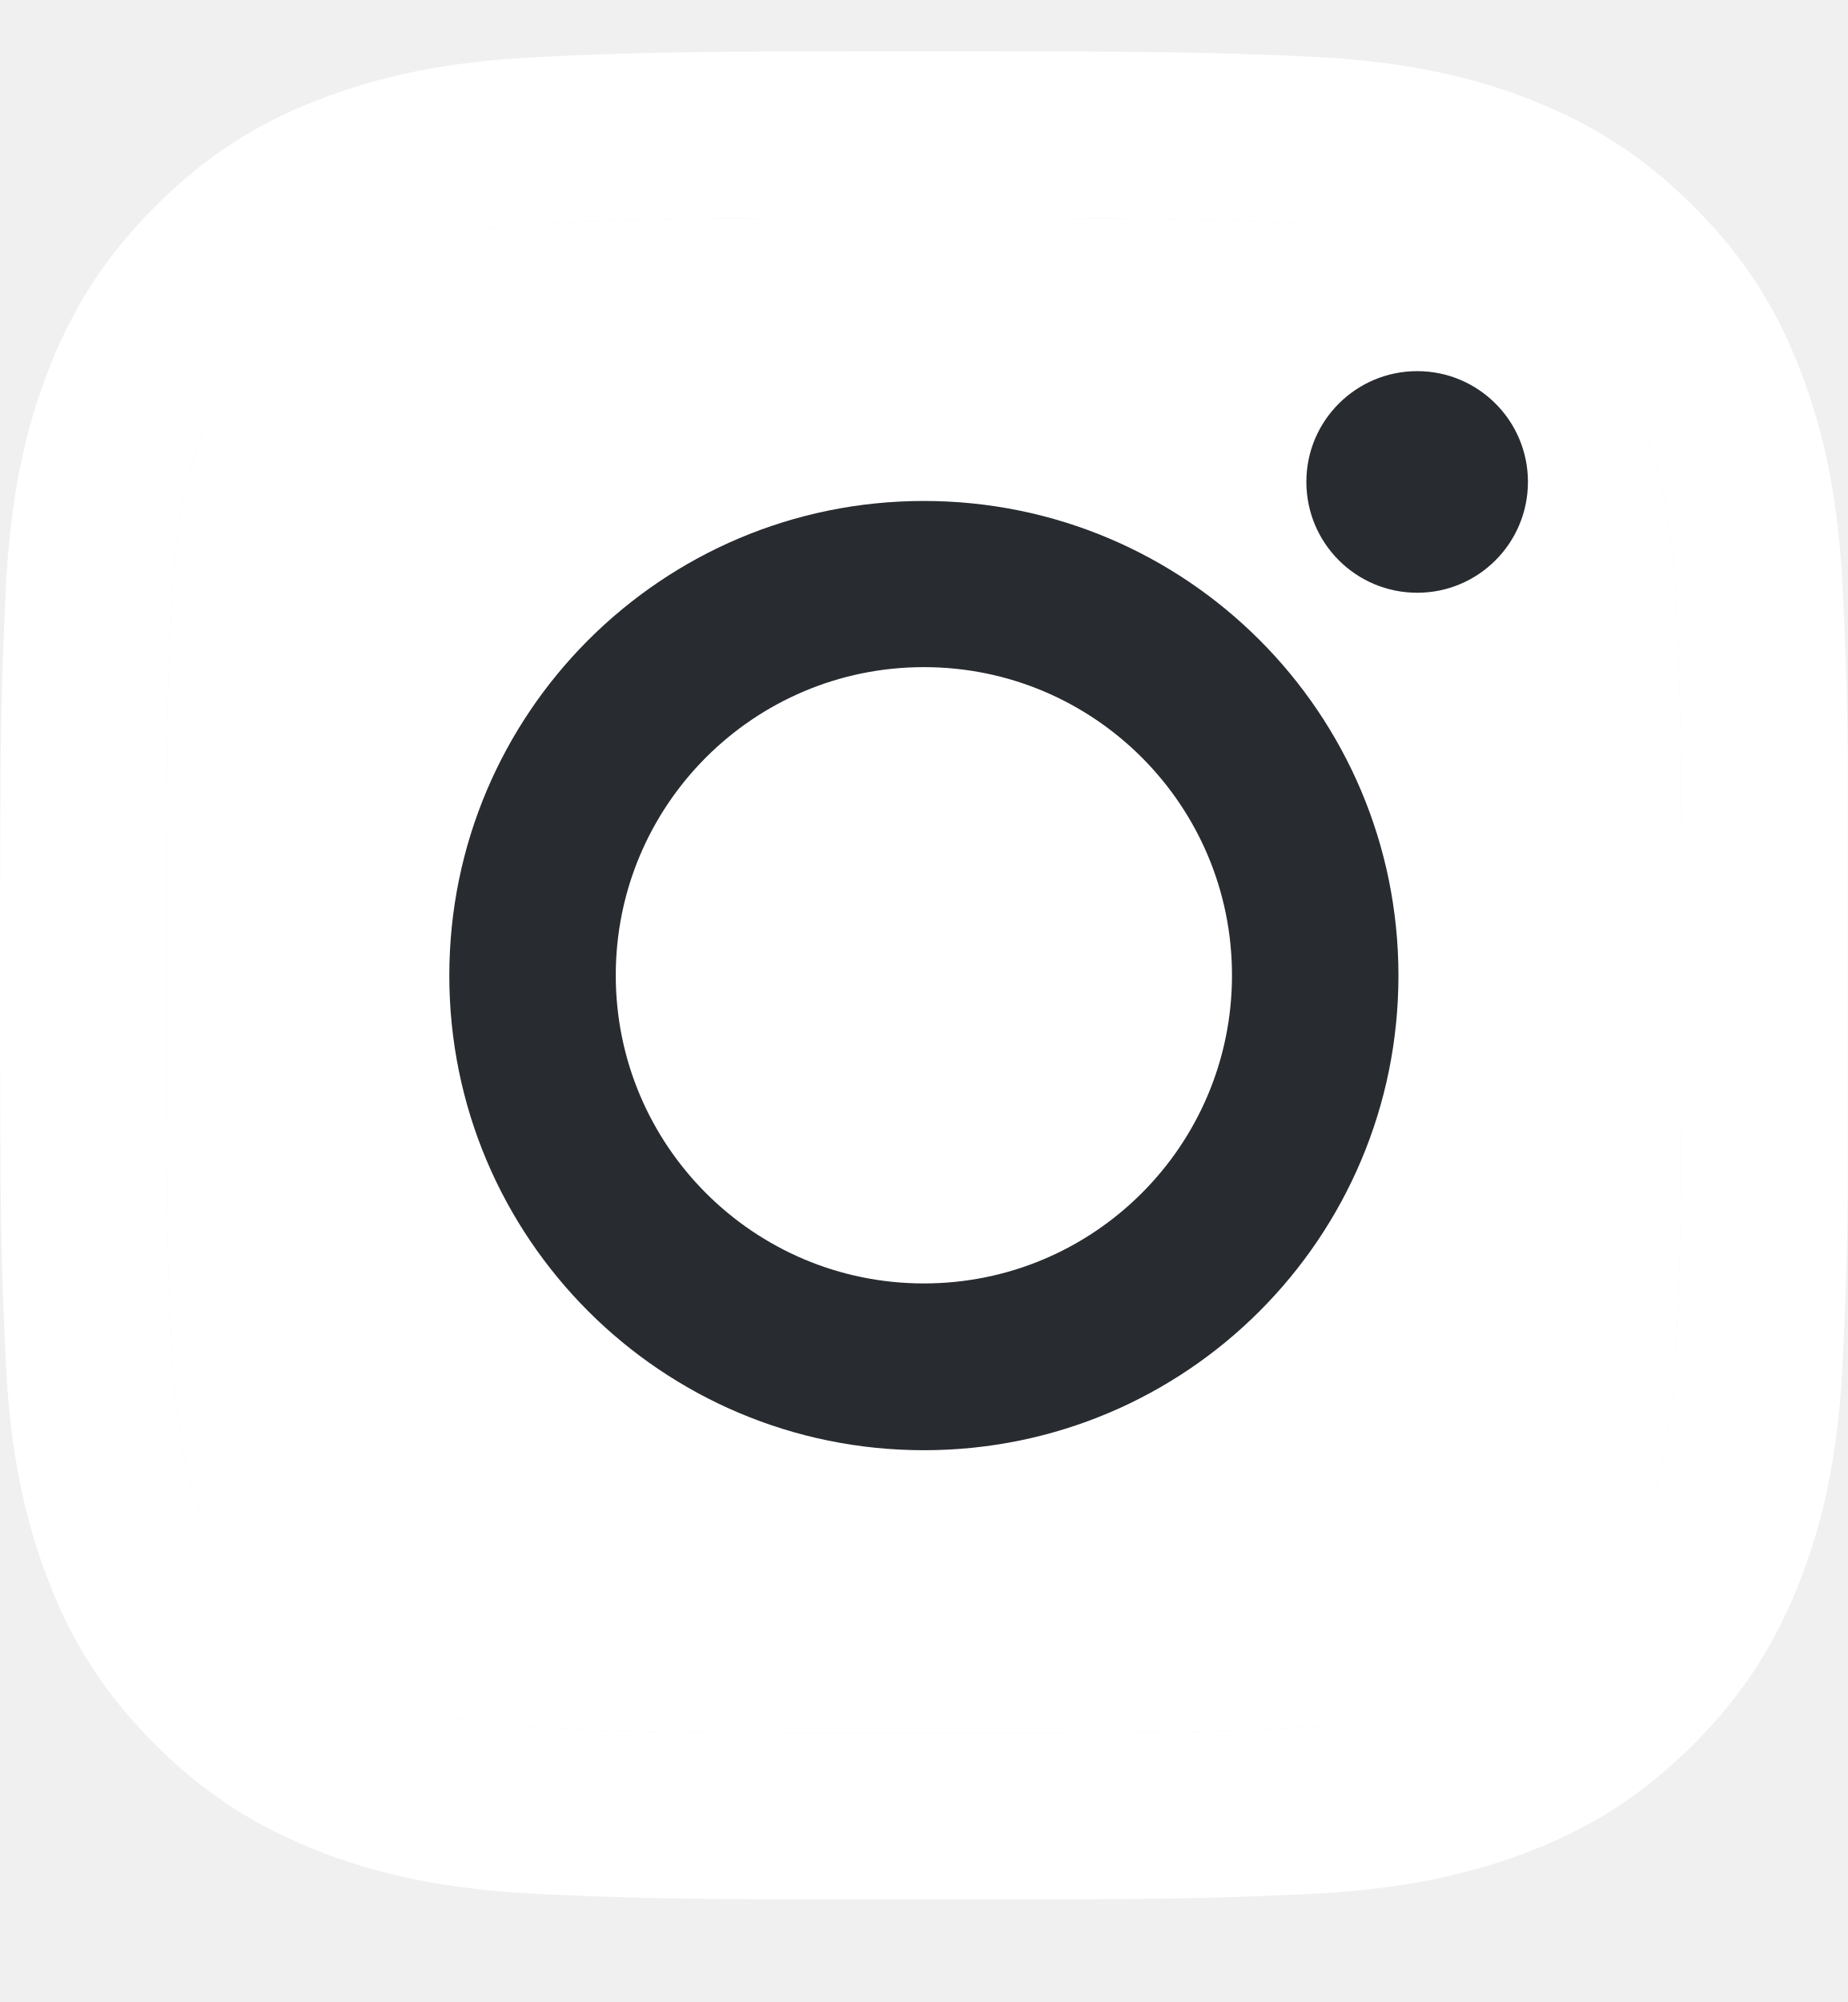
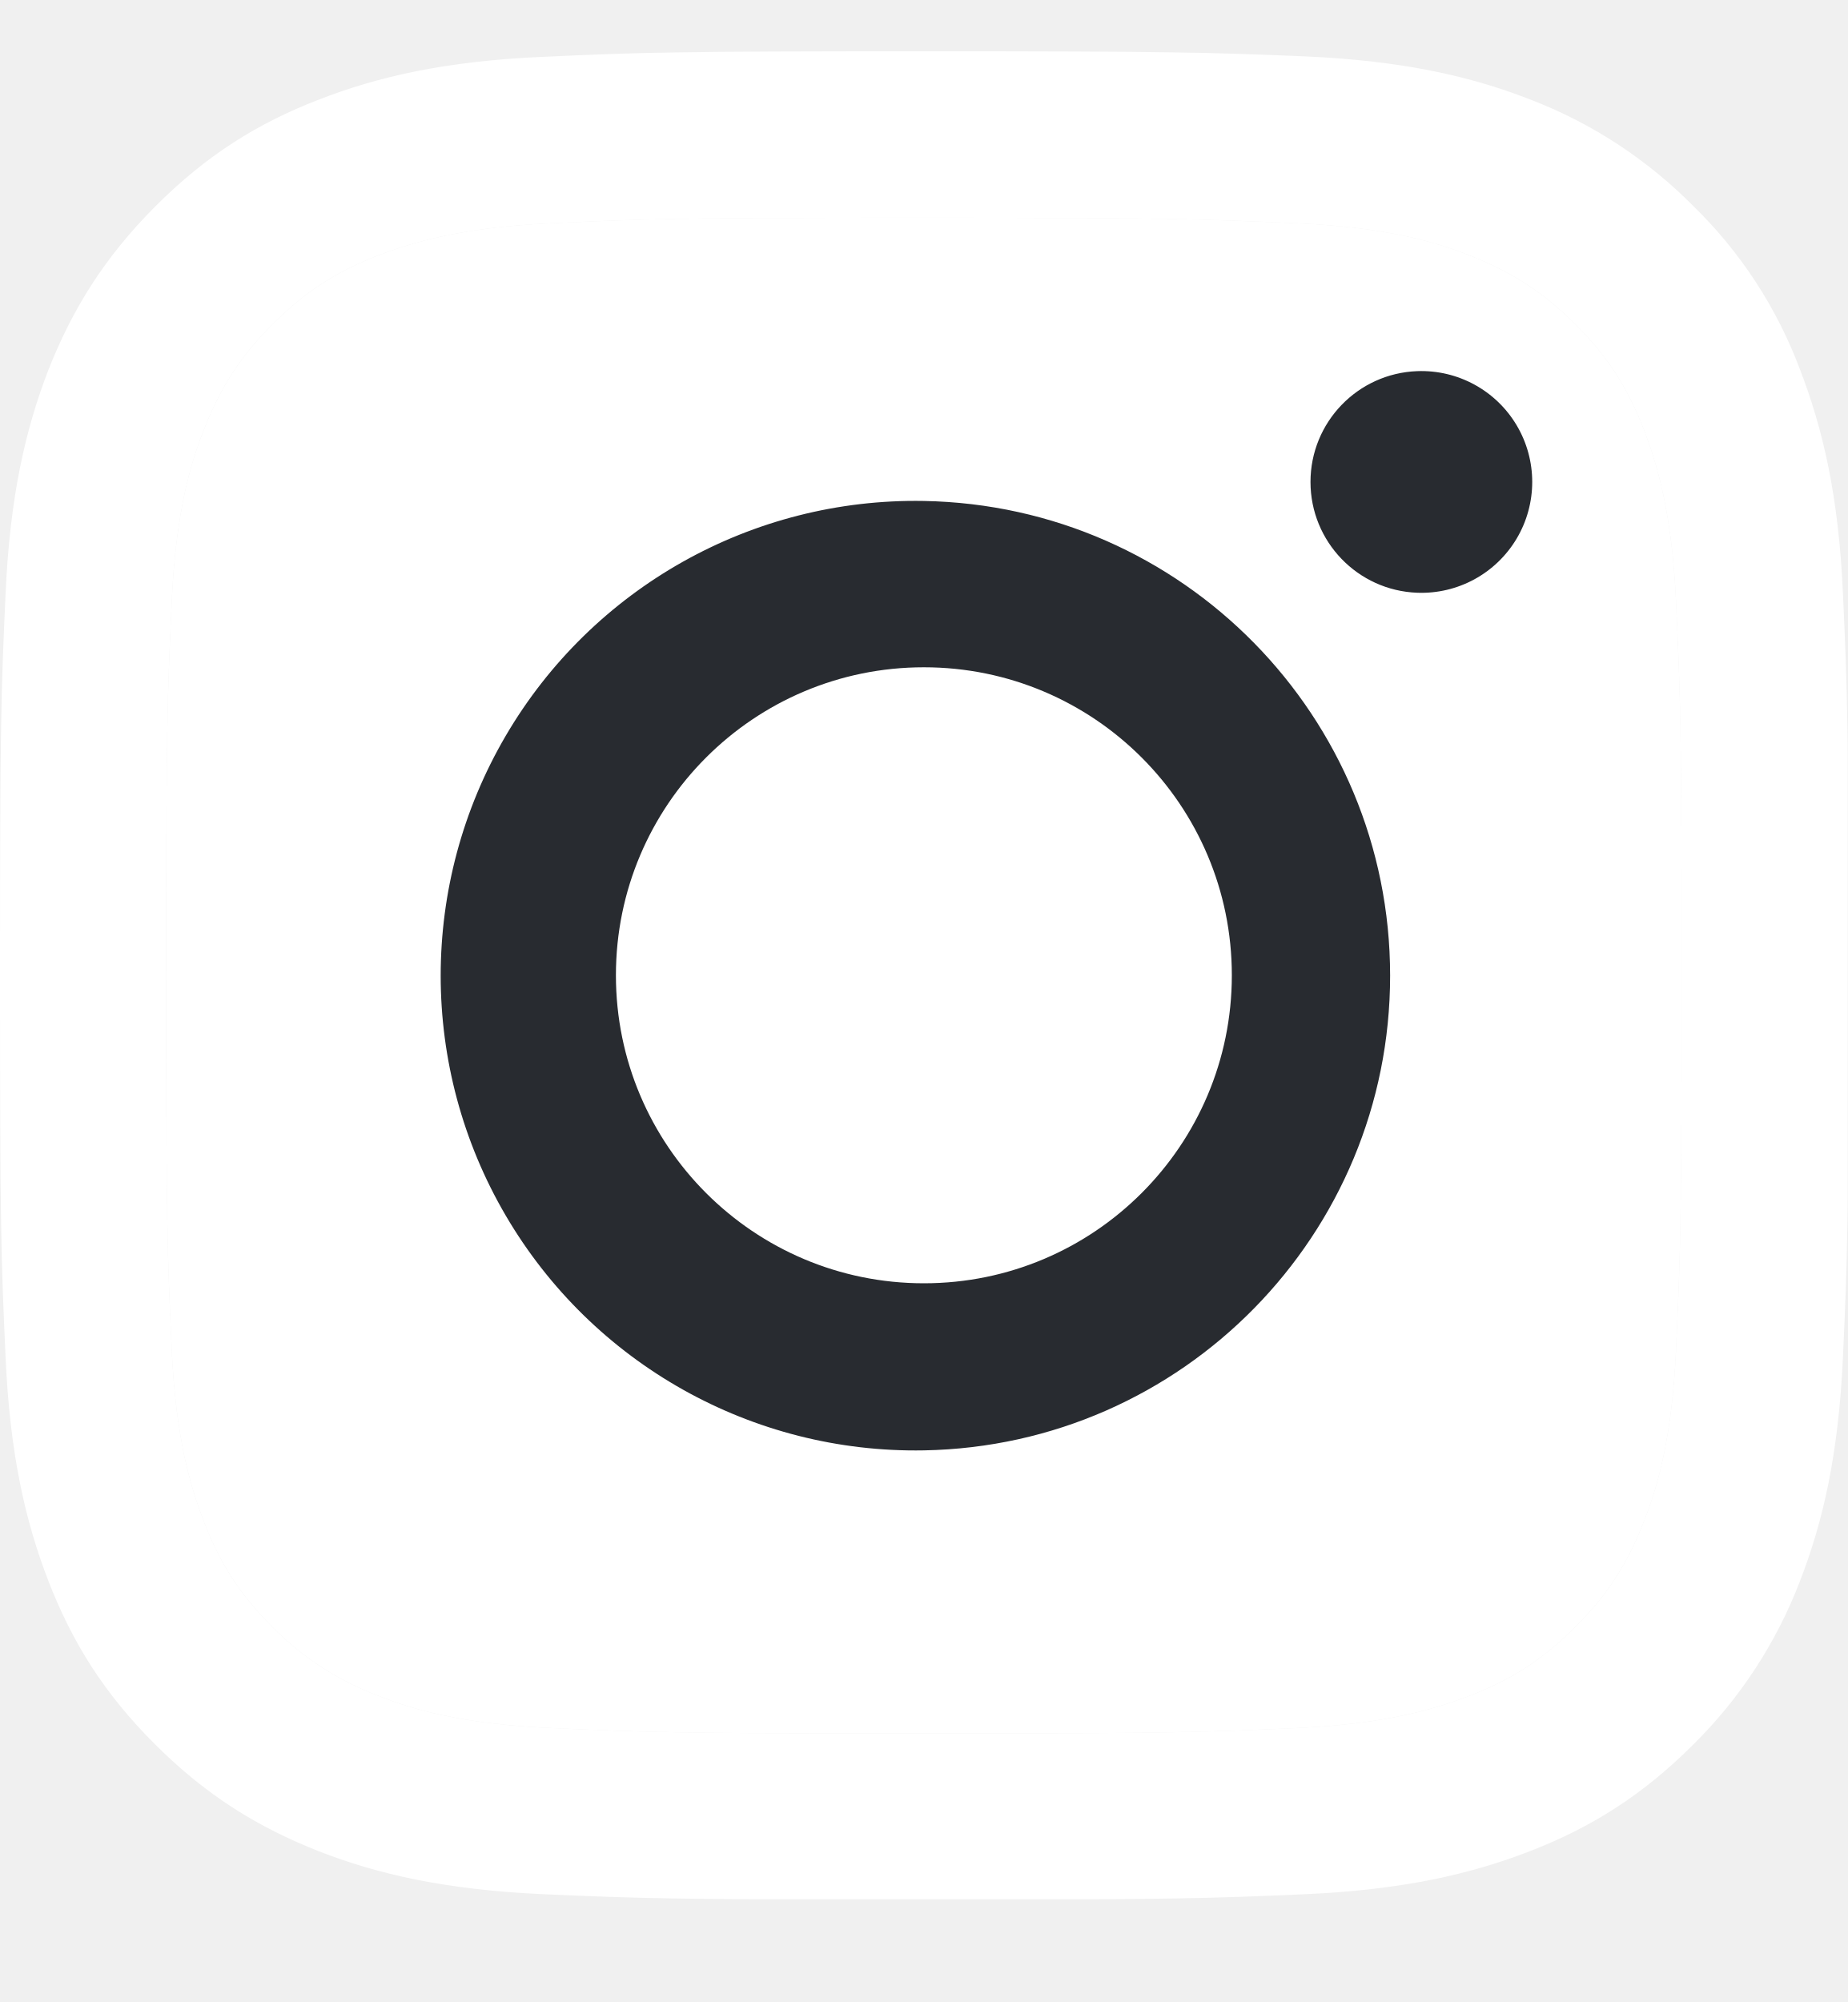
- <svg xmlns="http://www.w3.org/2000/svg" width="12" height="13" viewBox="0 0 12 13" fill="none">
-   <g clip-path="url(#clip0_573_640)">
-     <path d="M6 1.414C7.603 1.414 7.791 1.422 8.425 1.45C9.011 1.476 9.328 1.574 9.54 1.657C9.821 1.767 10.021 1.896 10.23 2.105C10.44 2.315 10.571 2.515 10.678 2.796C10.759 3.008 10.859 3.325 10.885 3.911C10.914 4.544 10.921 4.732 10.921 6.335C10.921 7.938 10.914 8.127 10.885 8.76C10.859 9.346 10.761 9.663 10.678 9.875C10.569 10.156 10.44 10.356 10.23 10.566C10.021 10.775 9.821 10.906 9.54 11.013C9.328 11.094 9.011 11.194 8.425 11.221C7.791 11.249 7.603 11.256 6 11.256C4.397 11.256 4.209 11.249 3.575 11.221C2.989 11.194 2.672 11.097 2.461 11.013C2.179 10.904 1.979 10.775 1.77 10.566C1.56 10.356 1.429 10.156 1.322 9.875C1.241 9.663 1.141 9.346 1.115 8.76C1.086 8.127 1.079 7.938 1.079 6.335C1.079 4.732 1.086 4.544 1.115 3.911C1.141 3.325 1.239 3.008 1.322 2.796C1.432 2.515 1.56 2.315 1.77 2.105C1.979 1.896 2.179 1.765 2.461 1.657C2.672 1.576 2.989 1.476 3.575 1.45C4.209 1.419 4.399 1.414 6 1.414ZM6 0.333C4.371 0.333 4.166 0.34 3.525 0.369C2.887 0.397 2.451 0.5 2.07 0.647C1.674 0.8 1.341 1.007 1.008 1.341C0.674 1.674 0.469 2.01 0.314 2.403C0.167 2.784 0.064 3.22 0.036 3.861C0.007 4.499 0 4.704 0 6.333C0 7.962 0.007 8.167 0.036 8.808C0.064 9.446 0.167 9.882 0.314 10.265C0.467 10.661 0.674 10.994 1.008 11.328C1.341 11.661 1.677 11.866 2.07 12.021C2.451 12.169 2.887 12.271 3.528 12.3C4.168 12.328 4.371 12.335 6.002 12.335C7.634 12.335 7.836 12.328 8.477 12.3C9.116 12.271 9.551 12.169 9.935 12.021C10.33 11.868 10.664 11.661 10.997 11.328C11.331 10.994 11.536 10.659 11.69 10.265C11.838 9.884 11.941 9.449 11.969 8.808C11.998 8.167 12.005 7.965 12.005 6.333C12.005 4.701 11.998 4.499 11.969 3.858C11.941 3.22 11.838 2.784 11.69 2.4C11.538 2.005 11.331 1.672 10.997 1.338C10.664 1.005 10.328 0.8 9.935 0.645C9.554 0.497 9.118 0.395 8.477 0.366C7.834 0.34 7.629 0.333 6 0.333Z" fill="#ffffff" />
-     <path d="M6 1.414C7.603 1.414 7.791 1.422 8.425 1.45C9.011 1.476 9.328 1.574 9.54 1.657C9.821 1.767 10.021 1.896 10.23 2.105C10.44 2.315 10.571 2.515 10.678 2.796C10.759 3.008 10.859 3.325 10.885 3.911C10.914 4.544 10.921 4.732 10.921 6.335C10.921 7.938 10.914 8.127 10.885 8.76C10.859 9.346 10.761 9.663 10.678 9.875C10.569 10.156 10.44 10.356 10.23 10.566C10.021 10.775 9.821 10.906 9.54 11.013C9.328 11.094 9.011 11.194 8.425 11.221C7.791 11.249 7.603 11.256 6 11.256C4.397 11.256 4.209 11.249 3.575 11.221C2.989 11.194 2.672 11.097 2.461 11.013C2.179 10.904 1.979 10.775 1.77 10.566C1.56 10.356 1.429 10.156 1.322 9.875C1.241 9.663 1.141 9.346 1.115 8.76C1.086 8.127 1.079 7.938 1.079 6.335C1.079 4.732 1.086 4.544 1.115 3.911C1.141 3.325 1.239 3.008 1.322 2.796C1.432 2.515 1.56 2.315 1.77 2.105C1.979 1.896 2.179 1.765 2.461 1.657C2.672 1.576 2.989 1.476 3.575 1.45C4.209 1.419 4.399 1.414 6 1.414Z" fill="#ffffff" />
-     <path d="M6 3.253C4.299 3.253 2.918 4.632 2.918 6.335C2.918 8.038 4.297 9.417 6 9.417C7.703 9.417 9.082 8.038 9.082 6.335C9.082 4.632 7.703 3.253 6 3.253ZM6 8.334C4.895 8.334 3.999 7.438 3.999 6.333C3.999 5.228 4.895 4.332 6 4.332C7.105 4.332 8.001 5.228 8.001 6.333C8.001 7.438 7.105 8.334 6 8.334Z" fill="#282B30" />
-     <path d="M9.204 3.849C9.601 3.849 9.923 3.527 9.923 3.129C9.923 2.732 9.601 2.41 9.204 2.41C8.806 2.41 8.484 2.732 8.484 3.129C8.484 3.527 8.806 3.849 9.204 3.849Z" fill="#282B30" />
+ <svg xmlns="http://www.w3.org/2000/svg" fill="none" viewBox="0 0 12 13">
+   <g clip-path="url(#a)">
+     <path fill="#fff" d="M6 1.414c1.603 0 1.791.008 2.425.036.586.026.903.124 1.115.207.28.11.48.239.69.448s.34.41.448.69c.081.213.181.53.207 1.116.029.633.036.821.036 2.424s-.007 1.792-.036 2.425c-.026.586-.124.903-.207 1.115-.11.281-.238.481-.448.69-.21.21-.41.341-.69.448-.212.081-.53.181-1.115.208-.634.028-.822.035-2.425.035s-1.791-.007-2.425-.035c-.586-.027-.903-.124-1.114-.208a1.9 1.9 0 0 1-.691-.447c-.21-.21-.34-.41-.448-.691-.081-.212-.181-.529-.207-1.115-.029-.633-.036-.822-.036-2.425s.007-1.79.036-2.424c.026-.586.124-.903.207-1.115.11-.281.238-.481.448-.69.21-.21.41-.341.69-.449.212-.08.53-.18 1.115-.207.634-.03.824-.036 2.425-.036M6 .333c-1.63 0-1.834.007-2.475.036-.638.028-1.074.13-1.455.278-.396.153-.729.36-1.062.694S.469 2.01.314 2.403c-.147.381-.25.817-.278 1.458C.007 4.499 0 4.704 0 6.333s.007 1.834.036 2.475c.028.638.13 1.074.278 1.457.153.396.36.73.694 1.063s.669.538 1.062.693c.381.148.817.25 1.458.279.64.028.843.035 2.474.035s1.834-.007 2.475-.035c.639-.029 1.074-.131 1.458-.279.395-.153.729-.36 1.062-.693a3 3 0 0 0 .693-1.062c.148-.382.25-.817.279-1.458.029-.64.036-.843.036-2.475s-.007-1.834-.036-2.475c-.028-.638-.131-1.074-.279-1.458a2.9 2.9 0 0 0-.693-1.062A3 3 0 0 0 9.935.645C9.554.497 9.118.395 8.477.366 7.834.34 7.63.333 6 .333" />
+     <path fill="#fff" d="M6 1.414c1.603 0 1.791.008 2.425.036.586.026.903.124 1.115.207.28.11.48.239.69.448s.34.41.448.69c.081.213.181.53.207 1.116.029.633.036.821.036 2.424s-.007 1.792-.036 2.425c-.026.586-.124.903-.207 1.115-.11.281-.238.481-.448.69-.21.21-.41.341-.69.448-.212.081-.53.181-1.115.208-.634.028-.822.035-2.425.035s-1.791-.007-2.425-.035c-.586-.027-.903-.124-1.114-.208a1.9 1.9 0 0 1-.691-.447c-.21-.21-.34-.41-.448-.691-.081-.212-.181-.529-.207-1.115-.029-.633-.036-.822-.036-2.425s.007-1.79.036-2.424c.026-.586.124-.903.207-1.115.11-.281.238-.481.448-.69.21-.21.41-.341.69-.449.212-.08.53-.18 1.115-.207.634-.03.824-.036 2.425-.036" />
+     <path fill="#282b30" d="M6 3.253a3.083 3.083 0 1 0 .001 6.165A3.083 3.083 0 0 0 6 3.253m0 5.08a2 2 0 1 1 0-4 2 2 0 0 1 0 4m3.204-4.484a.72.72 0 1 0 0-1.439.72.72 0 0 0 0 1.439" />
  </g>
  <defs>
-     <clipPath id="clip0_573_640">
-       <rect width="12" height="12" fill="#ffffff" transform="translate(0 0.333008)" />
+     <clipPath id="a">
+       <path fill="#fff" d="M0 .333h12v12H0z" />
    </clipPath>
  </defs>
</svg>
